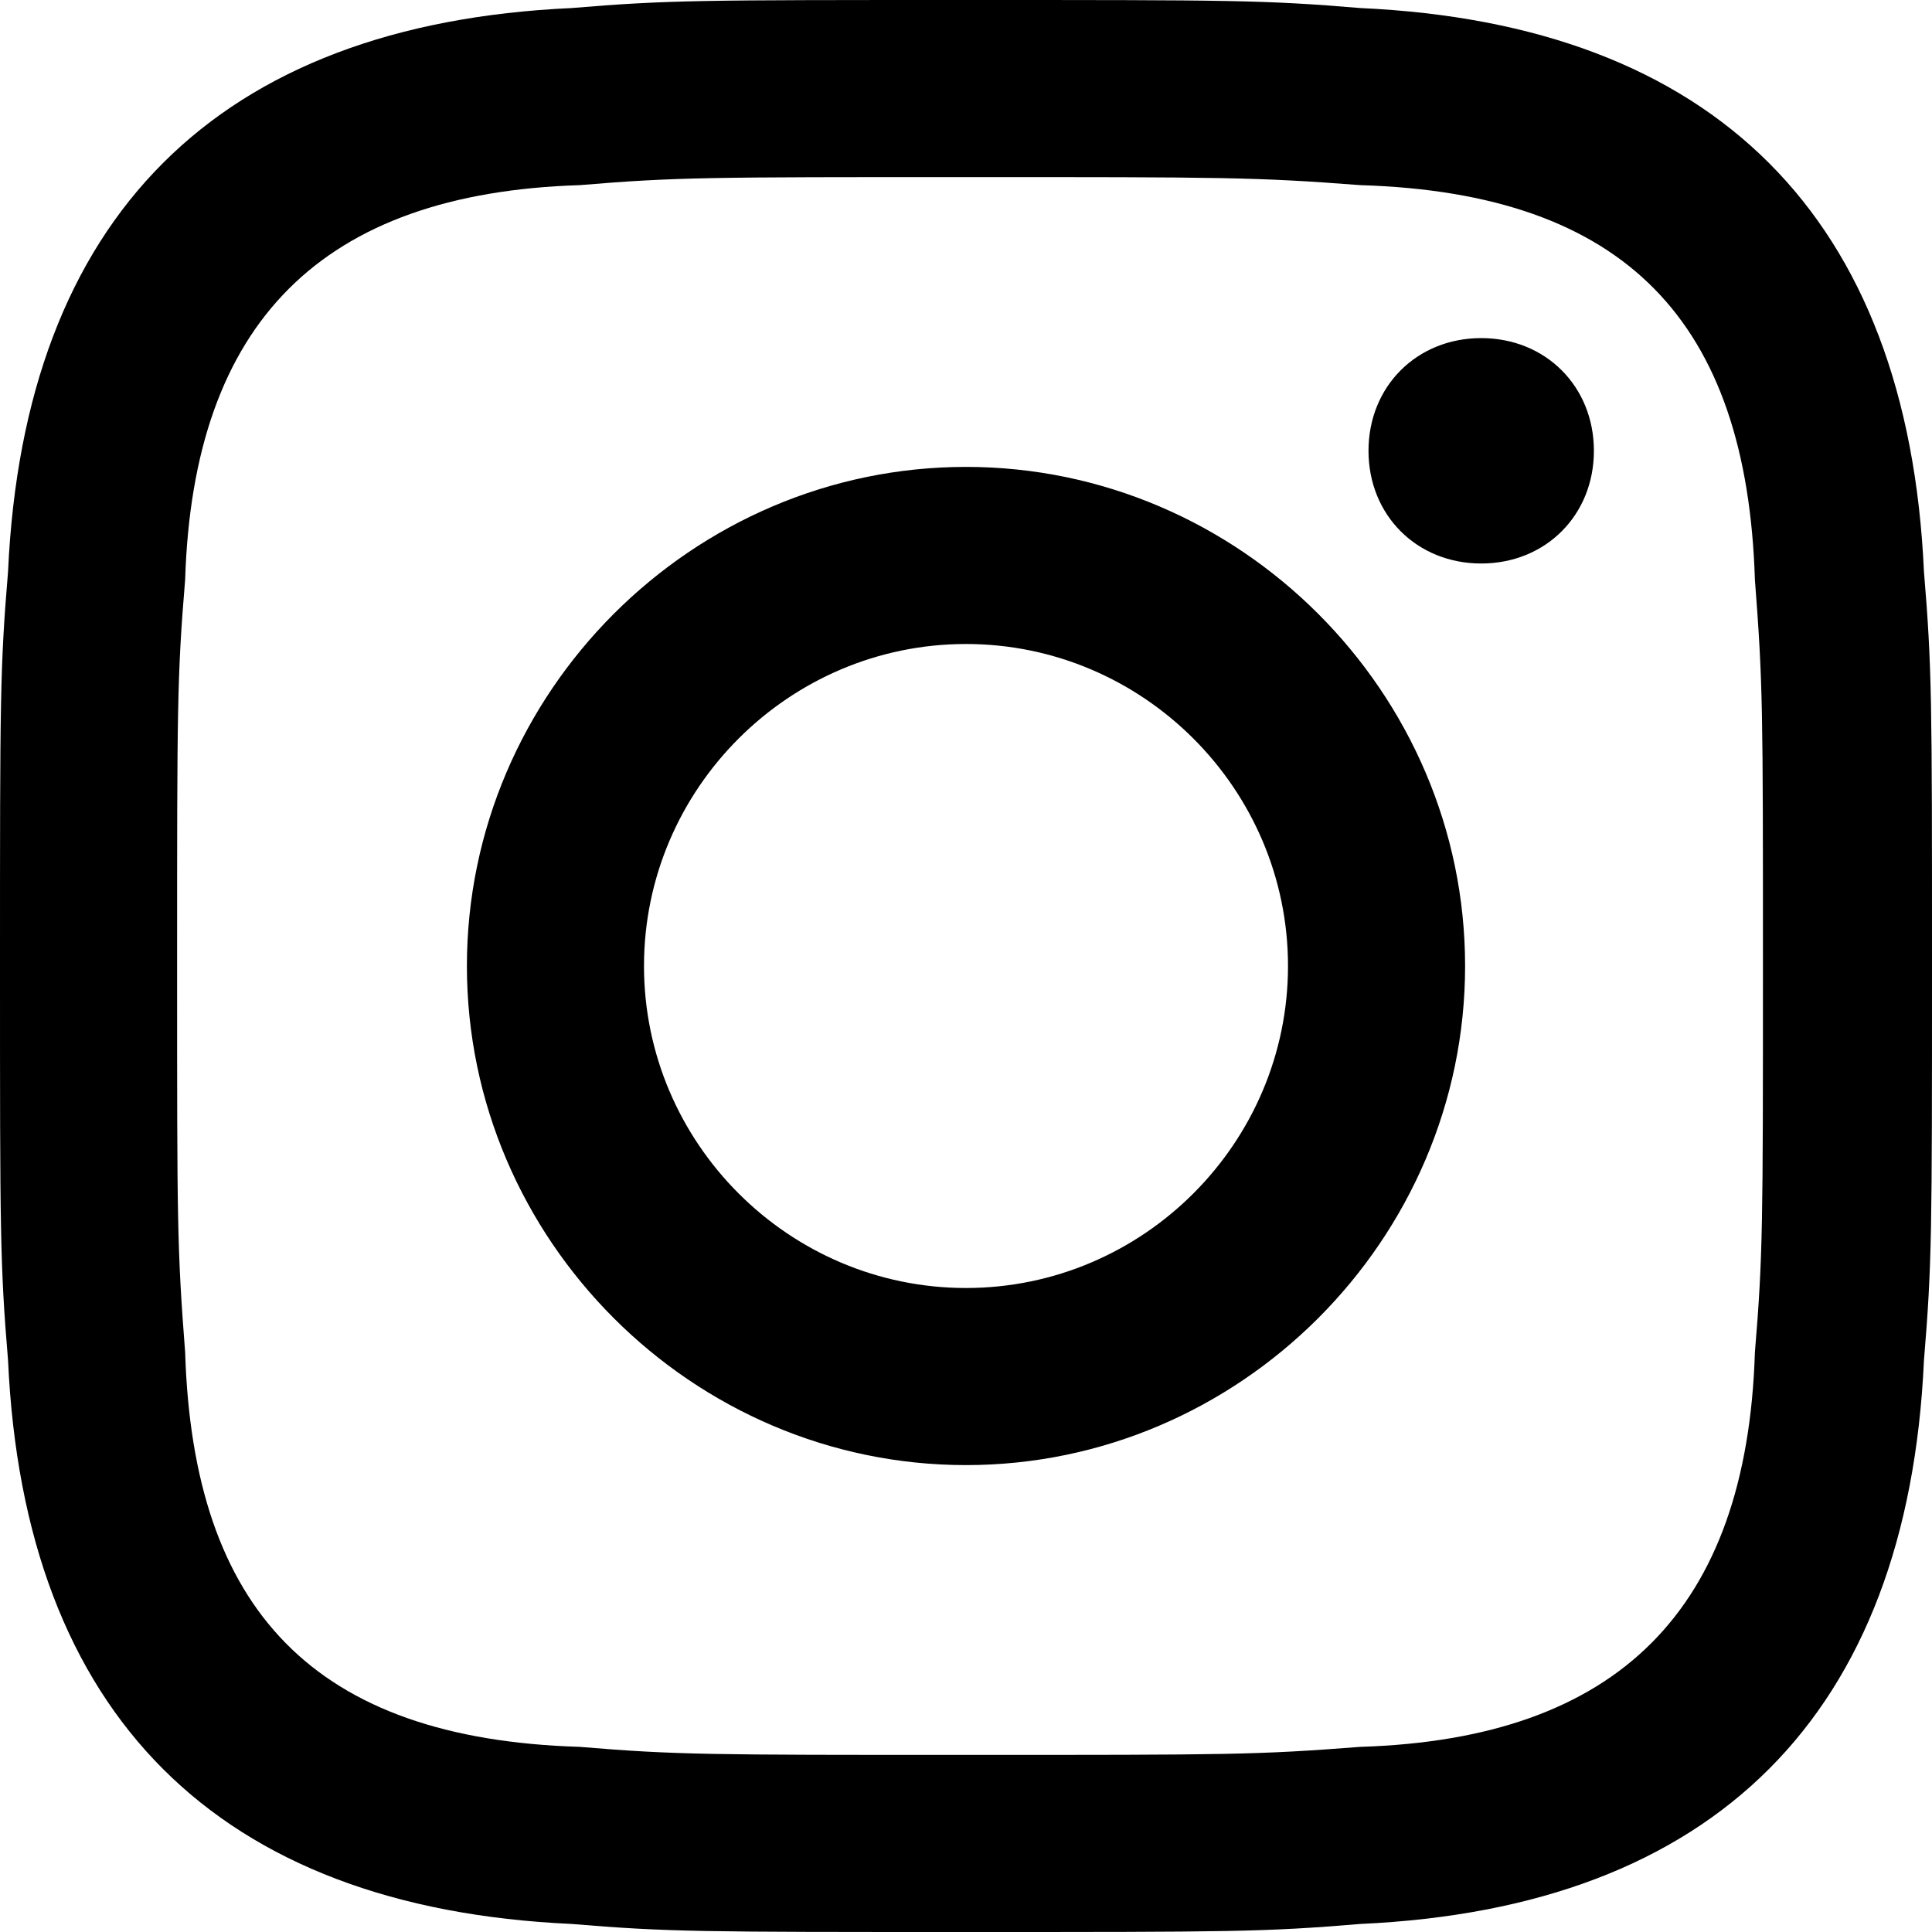
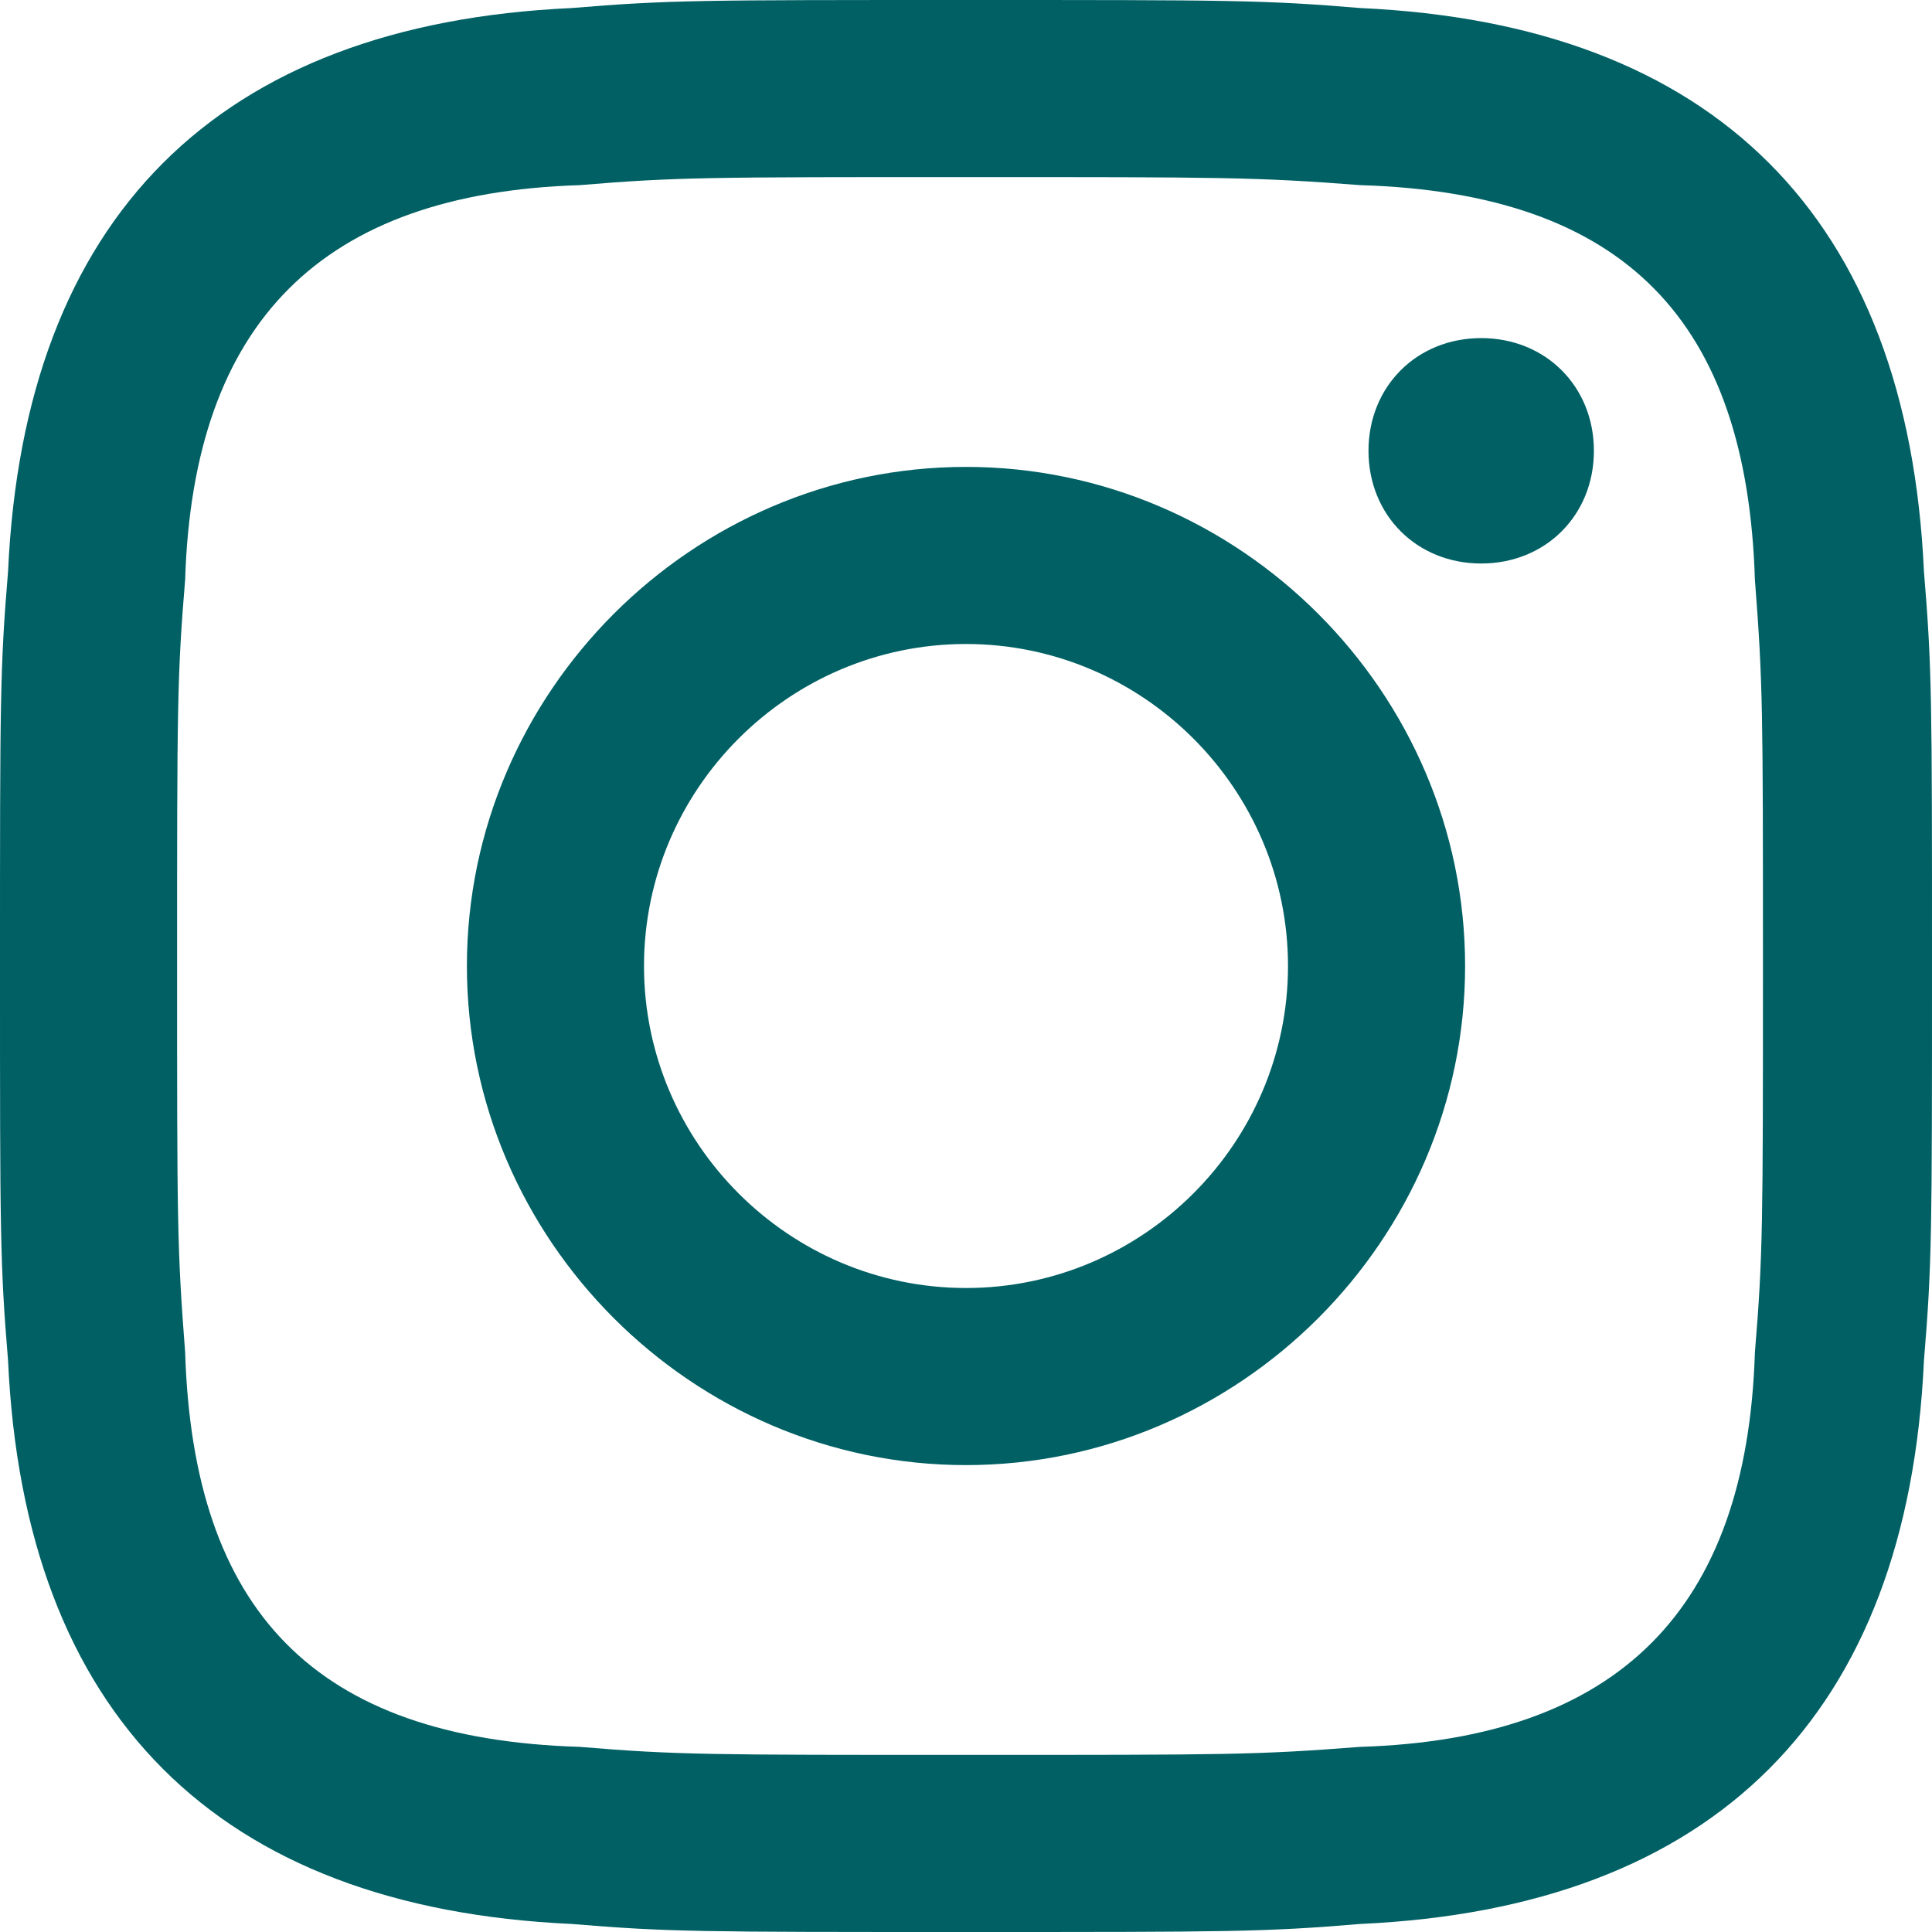
<svg xmlns="http://www.w3.org/2000/svg" version="1.1" id="Layer_1" x="0px" y="0px" viewBox="0 0 24 24" style="enable-background:new 0 0 24 24;" xml:space="preserve">
-   <path d="M12,2.2c3.2,0,3.6,0,4.9,0.1c3.3,0.1,4.8,1.7,4.9,4.9c0.1,1.3,0.1,1.6,0.1,4.8c0,3.2,0,3.6-0.1,4.8  c-0.1,3.2-1.7,4.8-4.9,4.9c-1.3,0.1-1.6,0.1-4.9,0.1c-3.2,0-3.6,0-4.8-0.1c-3.3-0.1-4.8-1.7-4.9-4.9c-0.1-1.3-0.1-1.6-0.1-4.8  c0-3.2,0-3.6,0.1-4.8c0.1-3.2,1.7-4.8,4.9-4.9C8.4,2.2,8.8,2.2,12,2.2z M12,0C8.7,0,8.3,0,7.1,0.1c-4.4,0.2-6.8,2.6-7,7  C0,8.3,0,8.7,0,12s0,3.7,0.1,4.9c0.2,4.4,2.6,6.8,7,7C8.3,24,8.7,24,12,24s3.7,0,4.9-0.1c4.4-0.2,6.8-2.6,7-7C24,15.7,24,15.3,24,12  s0-3.7-0.1-4.9c-0.2-4.4-2.6-6.8-7-7C15.7,0,15.3,0,12,0z M12,5.8c-3.4,0-6.2,2.8-6.2,6.2s2.8,6.2,6.2,6.2s6.2-2.8,6.2-6.2  C18.2,8.6,15.4,5.8,12,5.8z M12,16c-2.2,0-4-1.8-4-4c0-2.2,1.8-4,4-4s4,1.8,4,4C16,14.2,14.2,16,12,16z M18.4,4.2  c-0.8,0-1.4,0.6-1.4,1.4S17.6,7,18.4,7c0.8,0,1.4-0.6,1.4-1.4S19.2,4.2,18.4,4.2z" />
+   <style type="text/css">
+ 		.st0 {fill: #006064;}
+ 	 </style>
+   <path class="st0" d="M12,2.2c3.2,0,3.6,0,4.9,0.1c3.3,0.1,4.8,1.7,4.9,4.9c0.1,1.3,0.1,1.6,0.1,4.8c0,3.2,0,3.6-0.1,4.8  c-0.1,3.2-1.7,4.8-4.9,4.9c-1.3,0.1-1.6,0.1-4.9,0.1c-3.2,0-3.6,0-4.8-0.1c-3.3-0.1-4.8-1.7-4.9-4.9c-0.1-1.3-0.1-1.6-0.1-4.8  c0-3.2,0-3.6,0.1-4.8c0.1-3.2,1.7-4.8,4.9-4.9C8.4,2.2,8.8,2.2,12,2.2z M12,0C8.7,0,8.3,0,7.1,0.1c-4.4,0.2-6.8,2.6-7,7  C0,8.3,0,8.7,0,12s0,3.7,0.1,4.9c0.2,4.4,2.6,6.8,7,7C8.3,24,8.7,24,12,24s3.7,0,4.9-0.1c4.4-0.2,6.8-2.6,7-7C24,15.7,24,15.3,24,12  s0-3.7-0.1-4.9c-0.2-4.4-2.6-6.8-7-7C15.7,0,15.3,0,12,0z M12,5.8c-3.4,0-6.2,2.8-6.2,6.2s2.8,6.2,6.2,6.2s6.2-2.8,6.2-6.2  C18.2,8.6,15.4,5.8,12,5.8z M12,16c-2.2,0-4-1.8-4-4c0-2.2,1.8-4,4-4s4,1.8,4,4C16,14.2,14.2,16,12,16z M18.4,4.2  c-0.8,0-1.4,0.6-1.4,1.4S17.6,7,18.4,7c0.8,0,1.4-0.6,1.4-1.4S19.2,4.2,18.4,4.2z" />
</svg>
